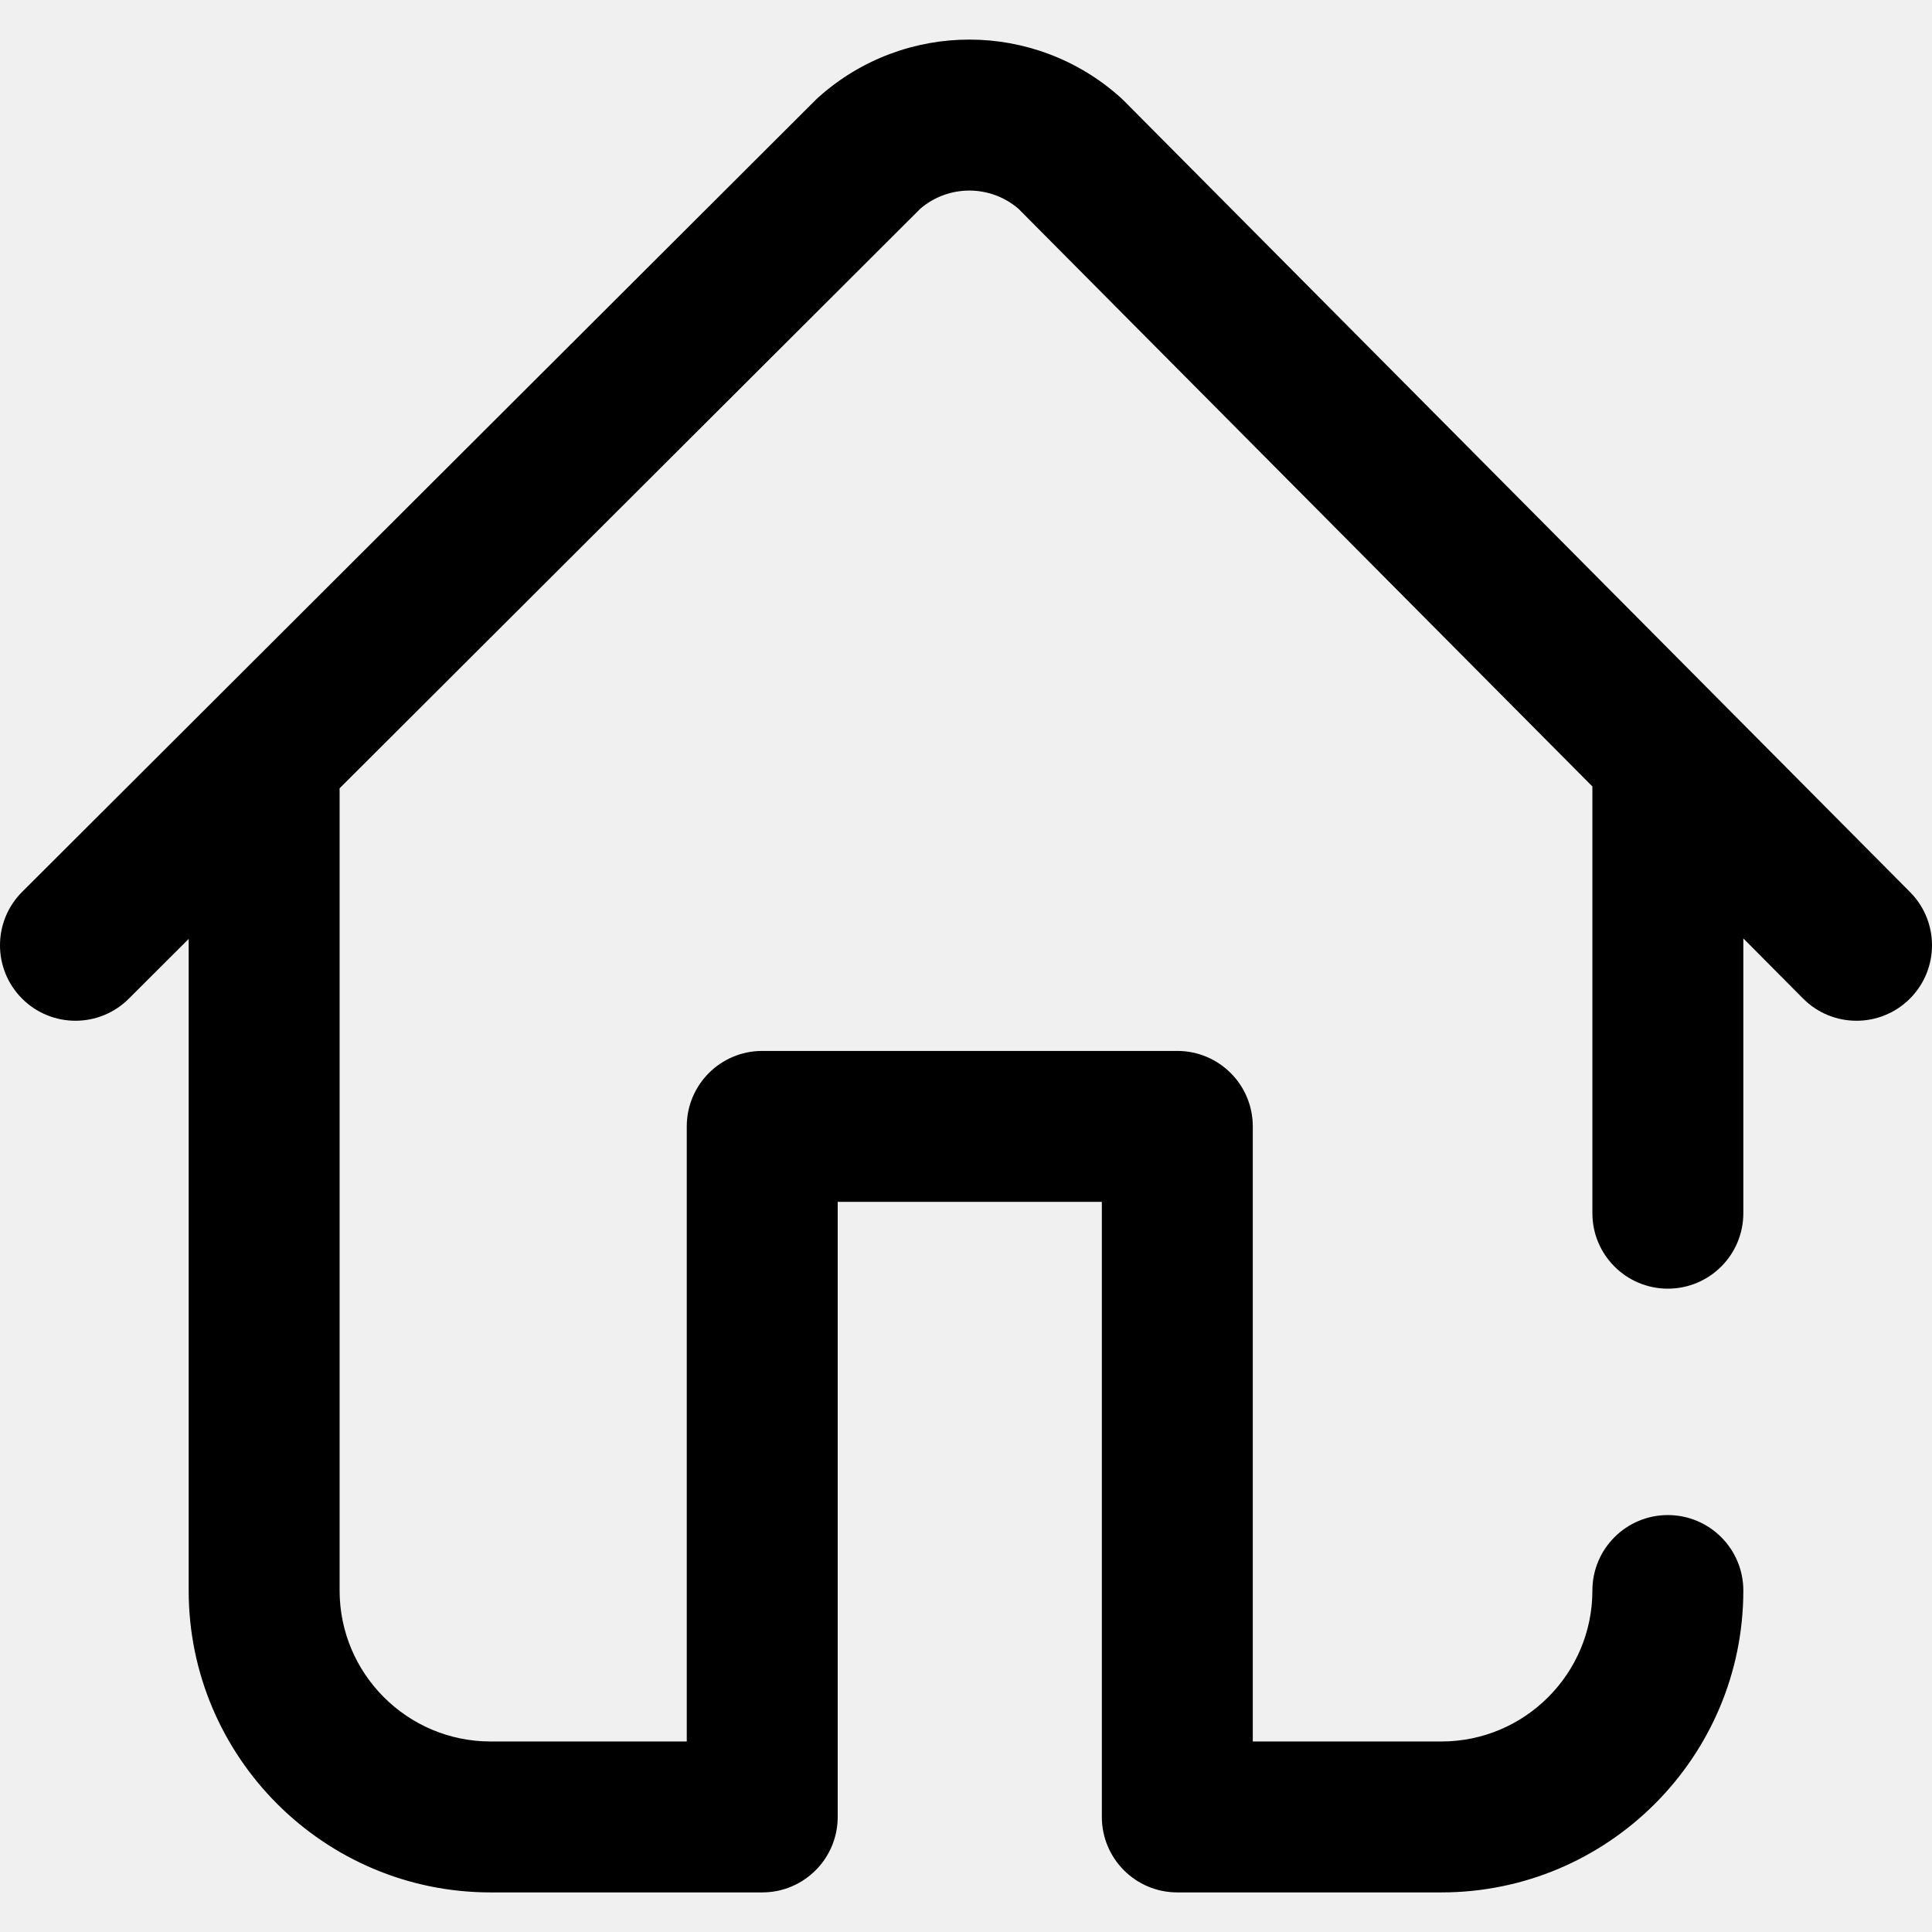
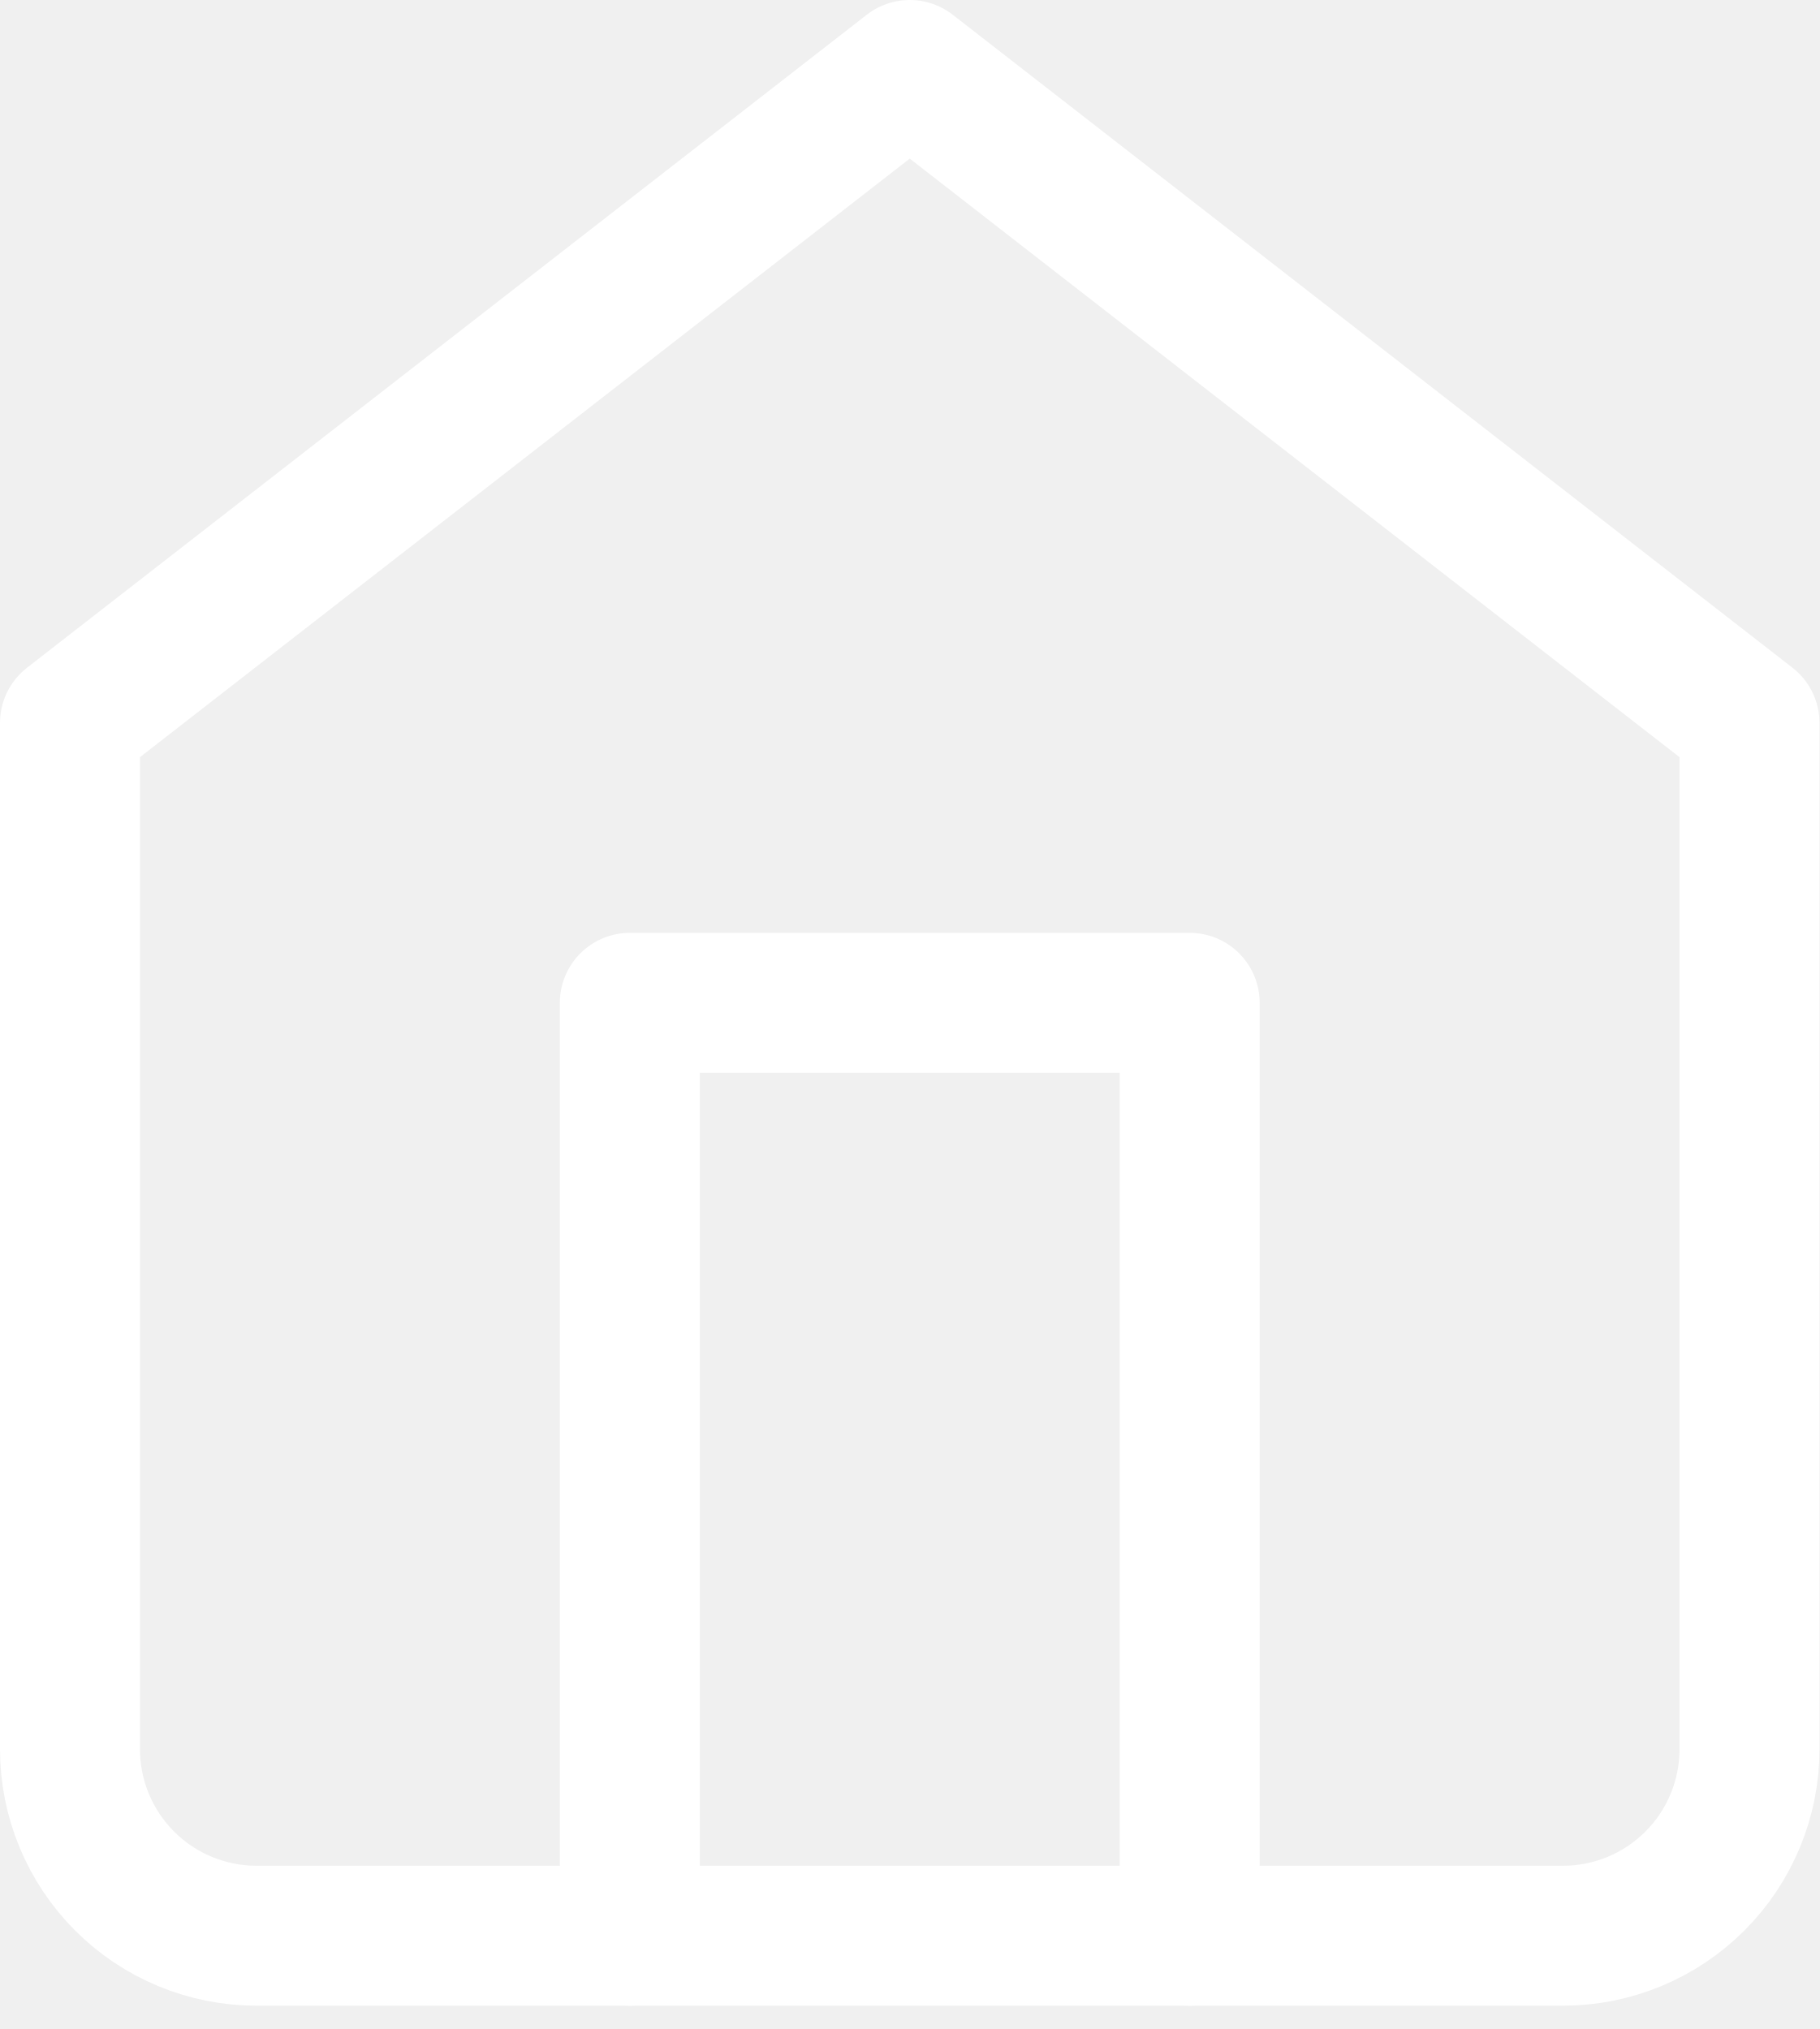
- <svg xmlns="http://www.w3.org/2000/svg" version="1.1" id="Capa_1" x="0px" y="0px" viewBox="0 0 512 512" style="enable-background:new 0 0 512 512;" xml:space="preserve">
-   <g>
-     <g>
-       <path d="M506.188,236.413L297.798,26.65c-0.267-0.27-0.544-0.532-0.826-0.786c-22.755-20.431-57.14-20.504-79.982-0.169    c-0.284,0.253-0.56,0.514-0.829,0.782L5.872,236.352c-7.818,7.804-7.831,20.467-0.028,28.285    c7.804,7.818,20.467,7.83,28.284,0.028L50,248.824v172.684c0,44.112,35.888,80,80,80h72c11.046,0,20-8.954,20-20v-163h70v163    c0,11.046,8.954,20,20,20h70c44.112,0,80-35.888,80-80c0-11.046-8.954-20-20-20c-11.046,0-20,8.954-20,20    c0,22.056-17.944,40-40,40h-50v-163c0-11.046-8.954-20-20-20H202c-11.046,0-20,8.954-20,20v163h-52c-22.056,0-40-17.944-40-40    v-212c0-0.2-0.003-0.399-0.009-0.597L243.946,55.26c7.493-6.363,18.483-6.339,25.947,0.055L422,208.425v113.083    c0,11.046,8.954,20,20,20c11.046,0,20-8.954,20-20v-72.82l15.812,15.917c3.909,3.935,9.047,5.904,14.188,5.904    c5.097,0,10.195-1.937,14.096-5.812C513.932,256.912,513.974,244.249,506.188,236.413z" />
-     </g>
-   </g>
-   <g>
- </g>
-   <g>
- </g>
-   <g>
- </g>
-   <g>
- </g>
-   <g>
- </g>
-   <g>
- </g>
-   <g>
- </g>
-   <g>
- </g>
-   <g>
- </g>
-   <g>
- </g>
-   <g>
- </g>
-   <g>
- </g>
-   <g>
- </g>
-   <g>
- </g>
-   <g>
- </g>
+ <svg xmlns="http://www.w3.org/2000/svg" width="26" height="29" viewBox="0 0 26 29" fill="none">
+   <path d="M1 10.333L13 1L25 10.333V25C25 25.707 24.719 26.386 24.219 26.886C23.719 27.386 23.041 27.667 22.333 27.667H3.667C2.959 27.667 2.281 27.386 1.781 26.886C1.281 26.386 1 25.707 1 25V10.333Z" stroke="white" stroke-width="2" stroke-linecap="round" stroke-linejoin="round" />
+   <path d="M9 27.667V14.333H17V27.667" stroke="white" stroke-width="2" stroke-linecap="round" stroke-linejoin="round" />
</svg>
